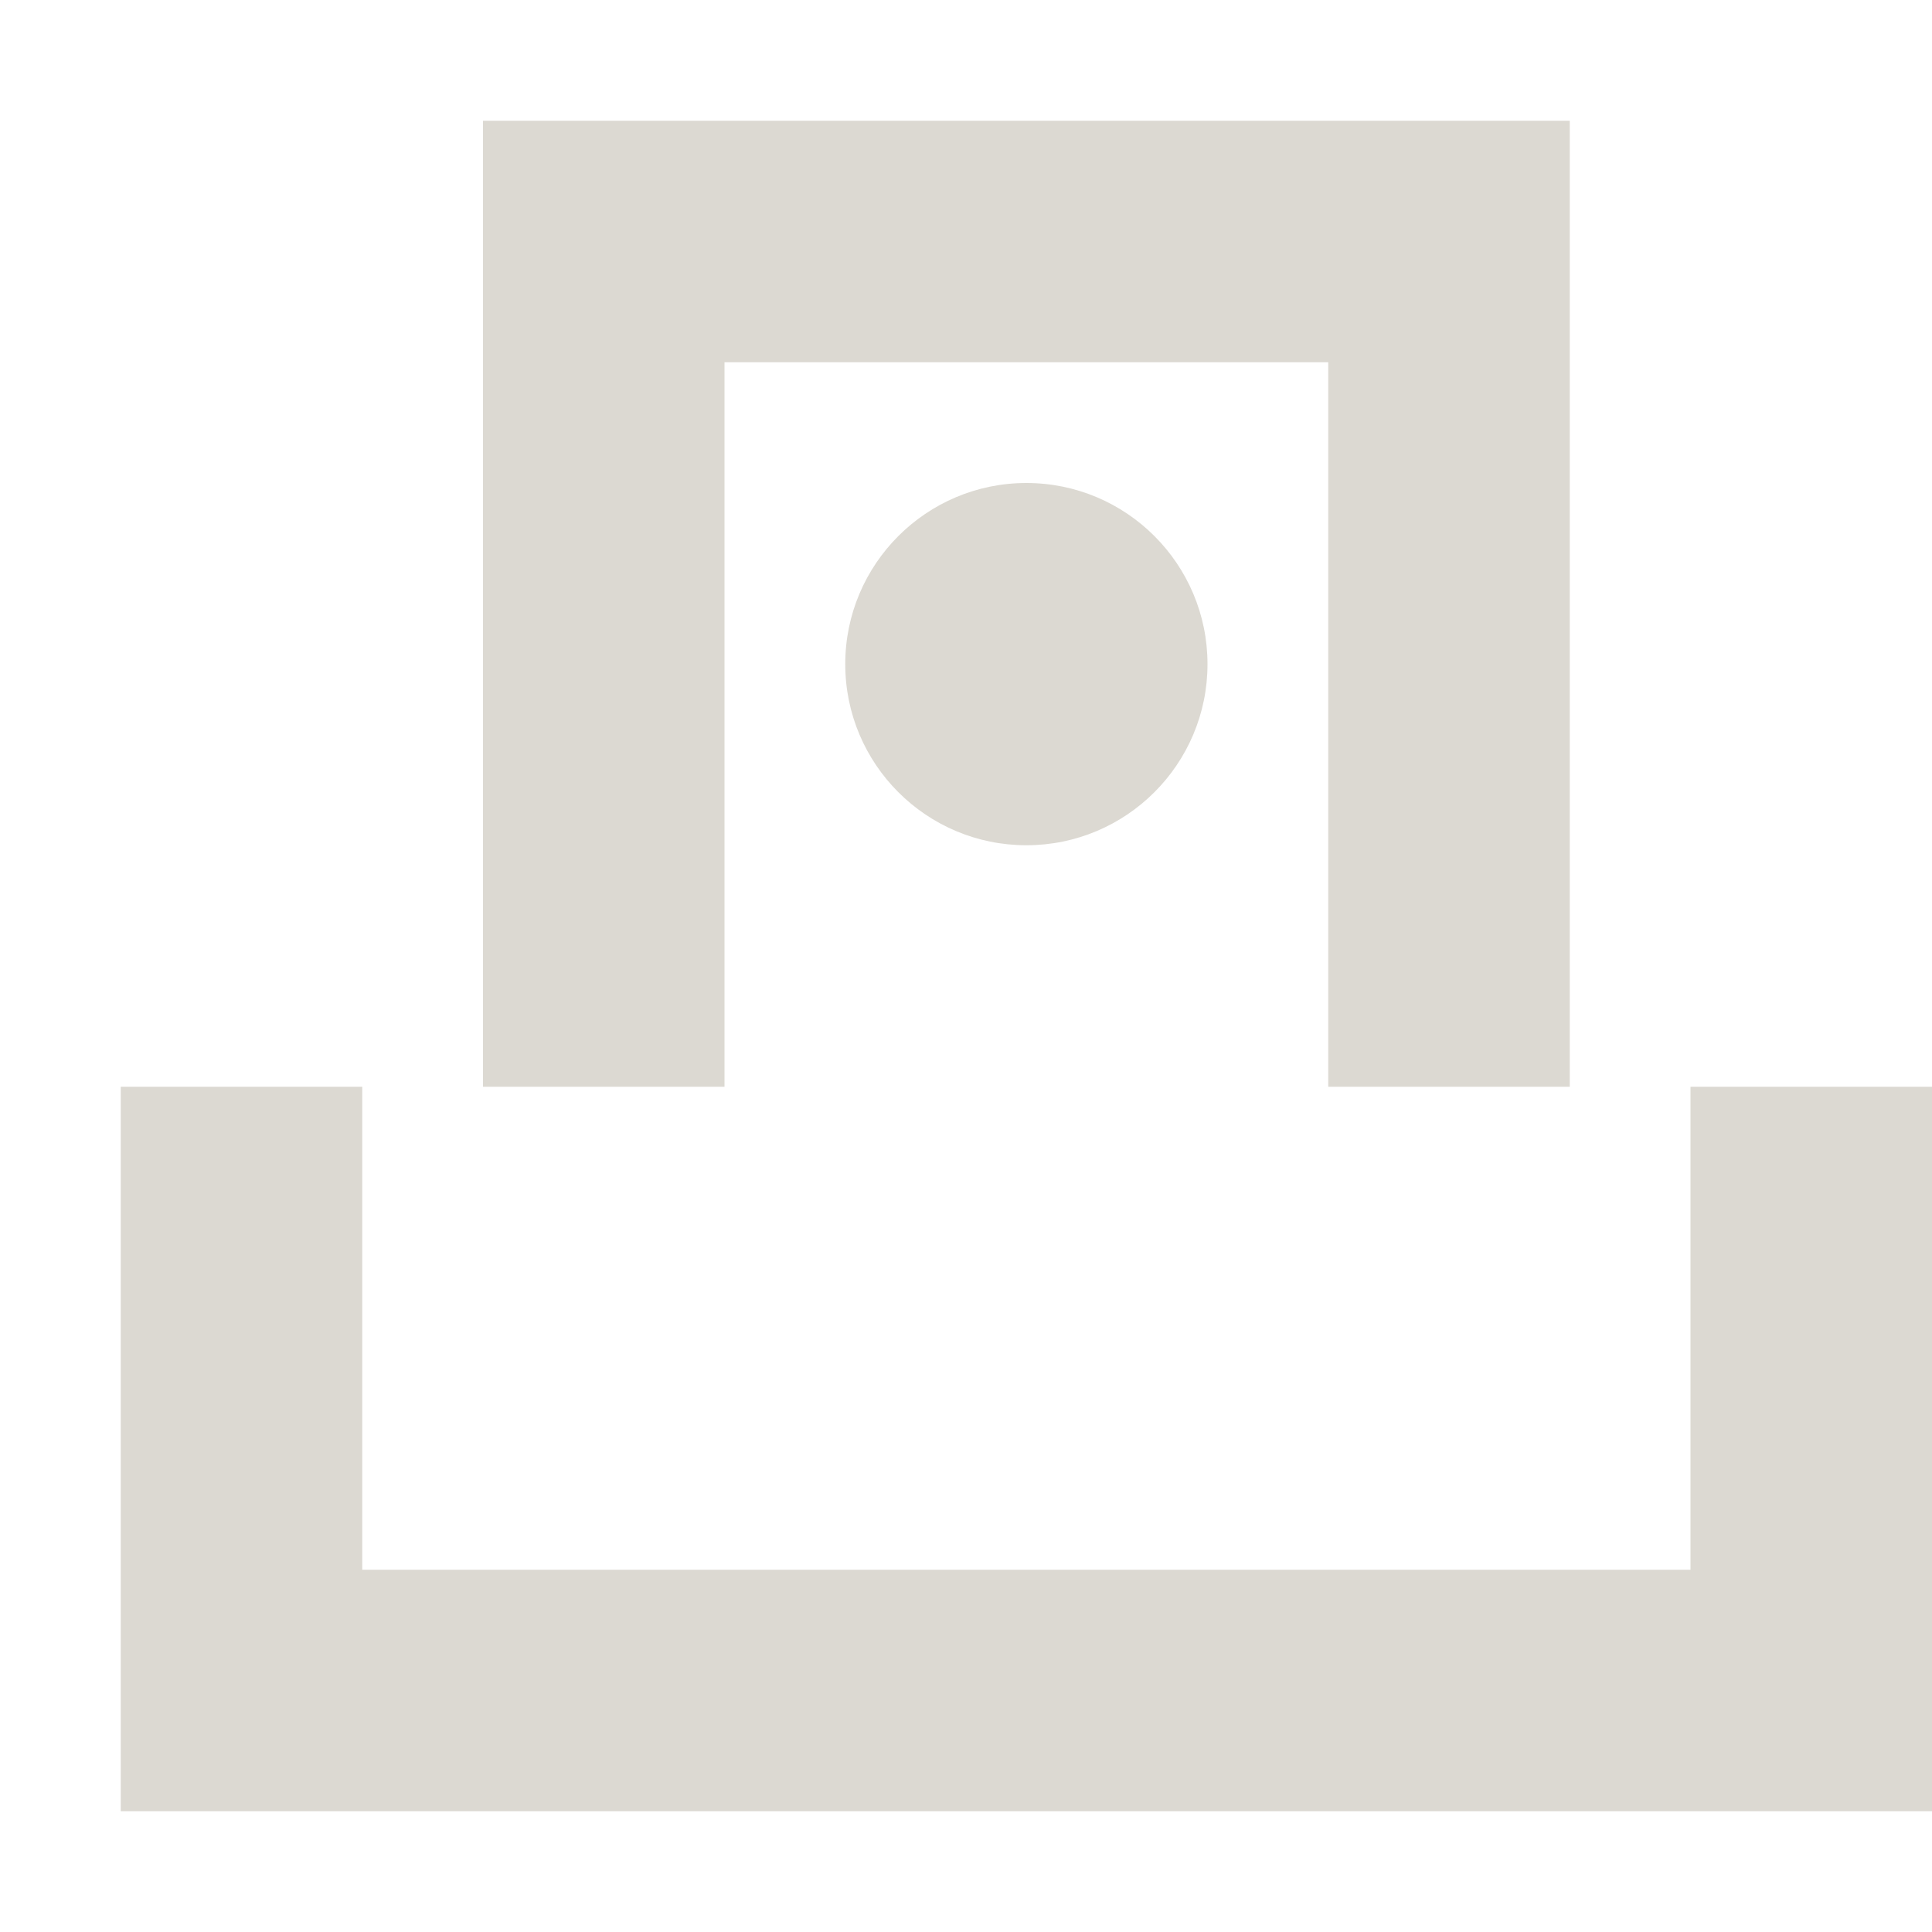
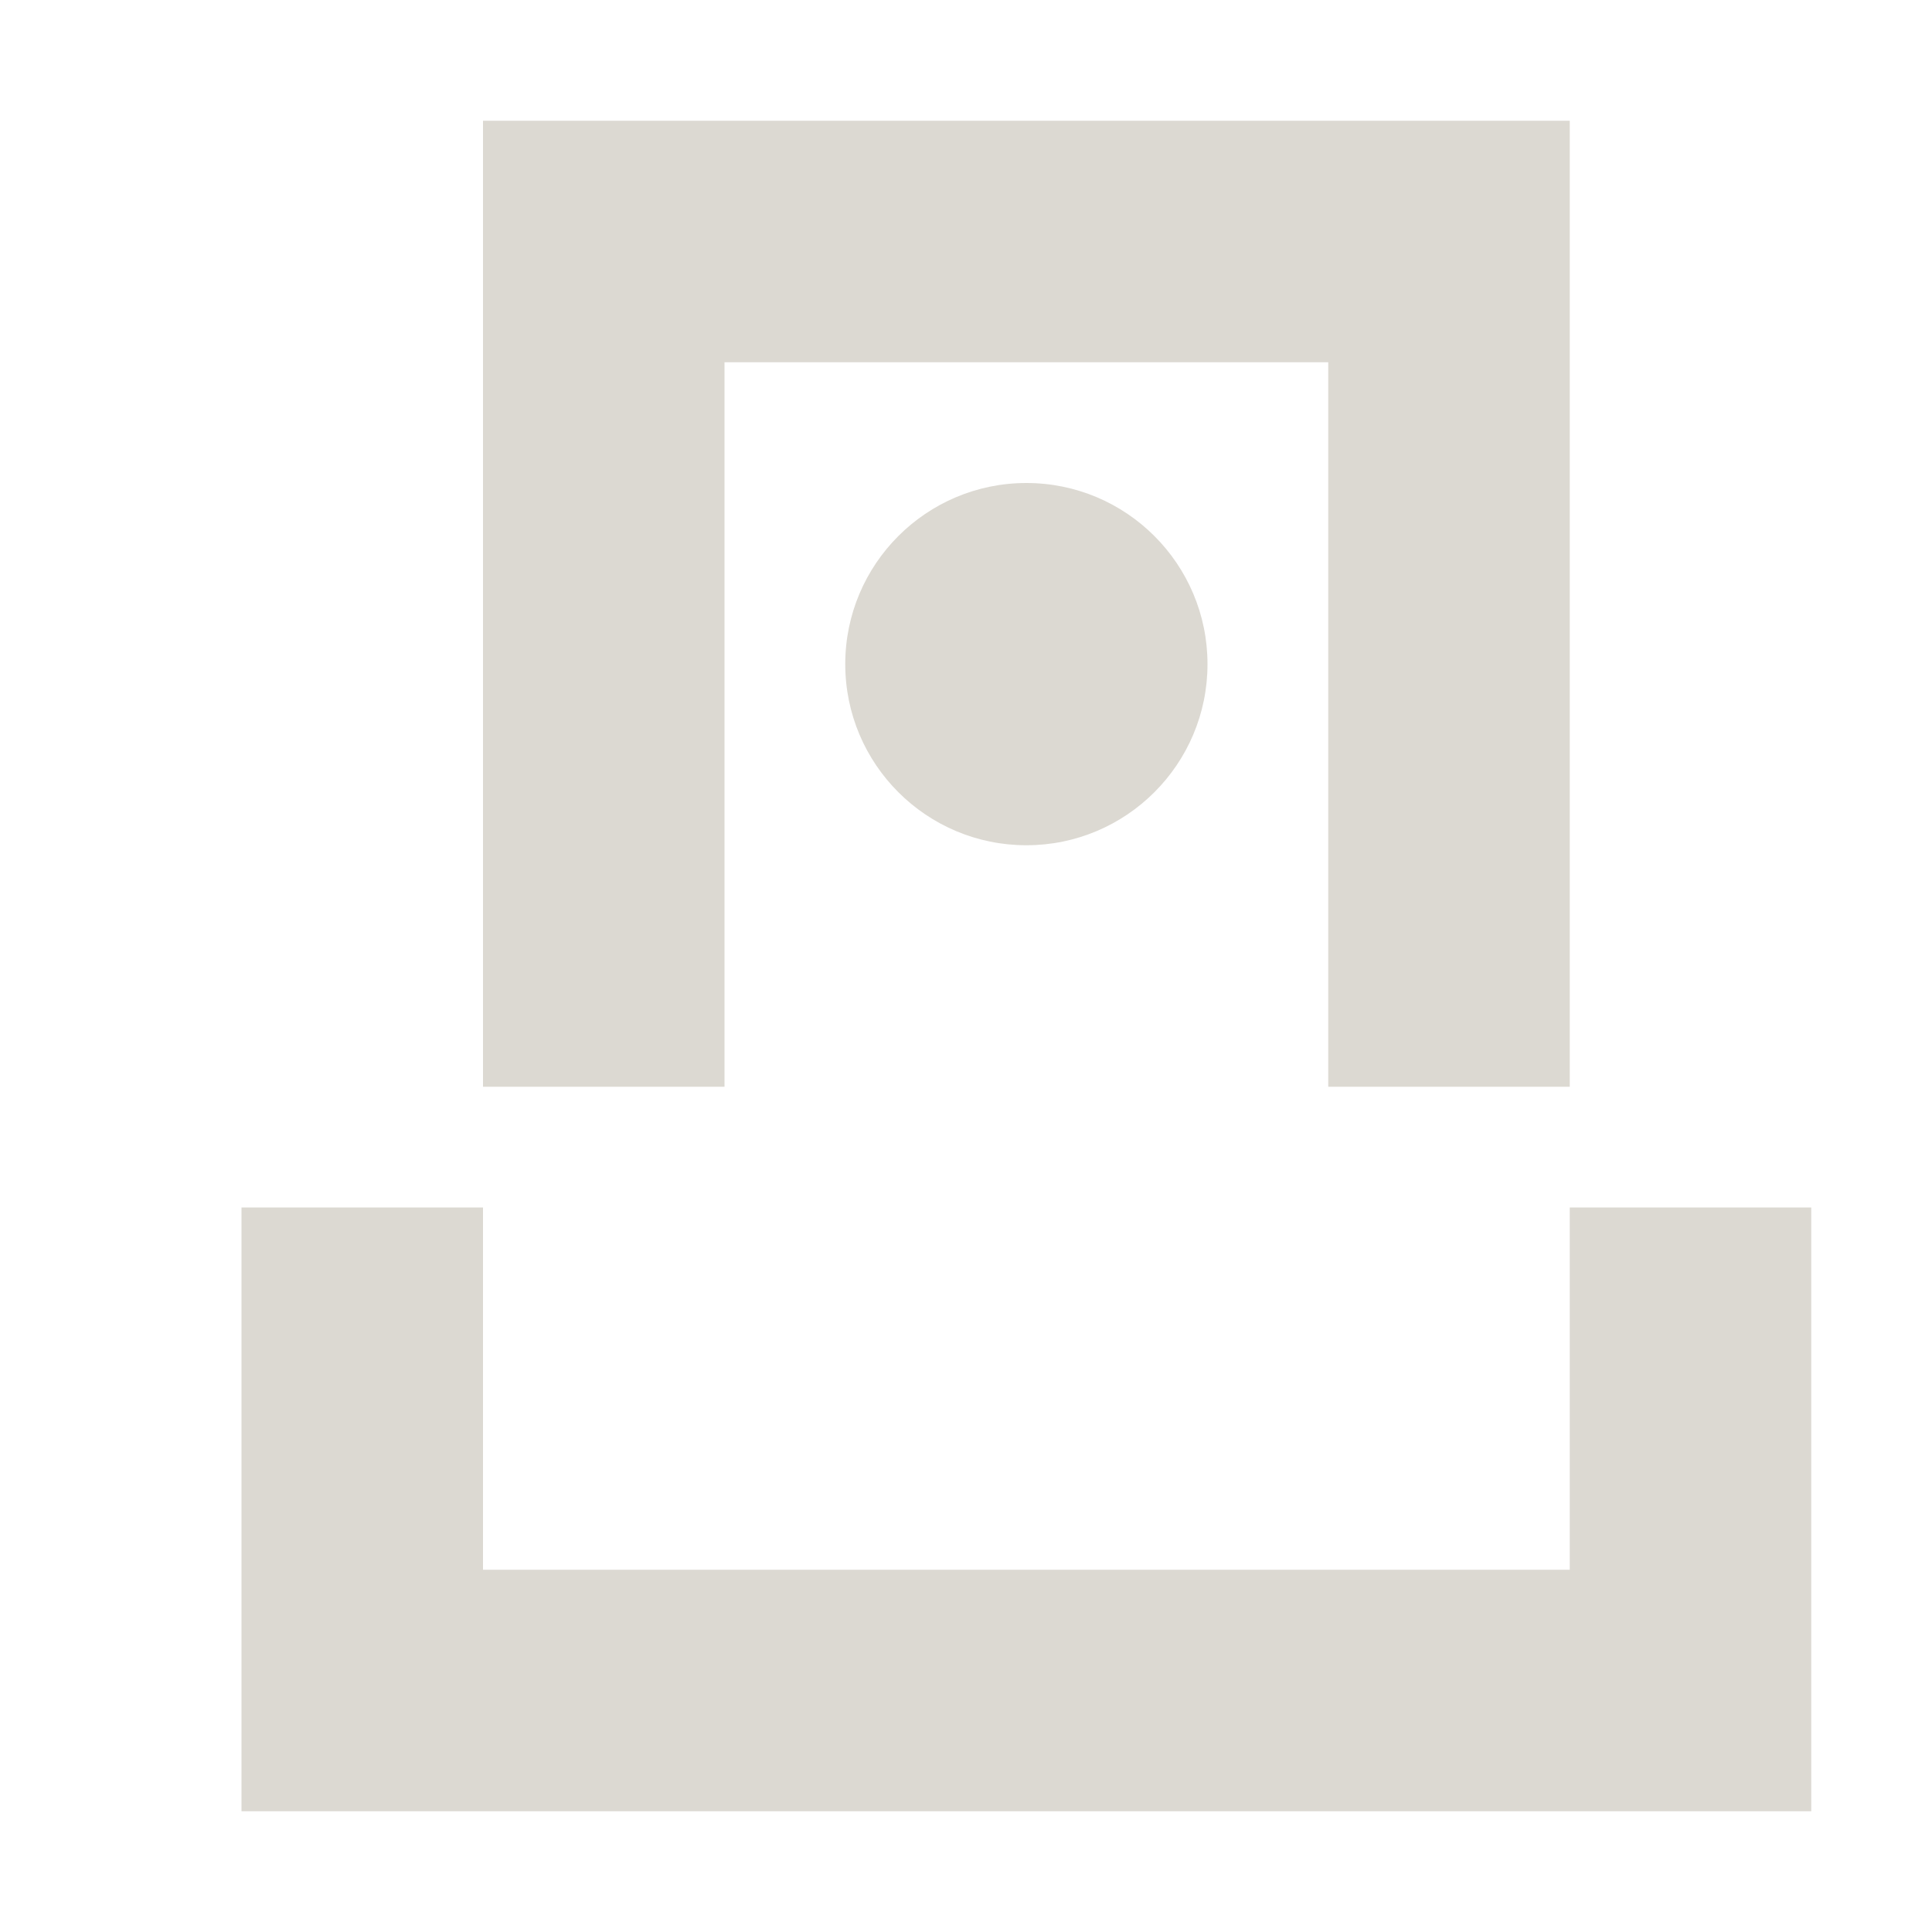
<svg xmlns="http://www.w3.org/2000/svg" width="16" height="16" viewBox="0 0 16 16">
-   <path id="ink" d="M1 9V15H16V9H14V13H3V9ZM4 1V9H6V3H11V9H13V1Z" fill="#DCD9D2" />
+   <path id="ink" d="M4 1V9H6V3H11V9H13V1ZM2 10V15H15V10H13V13H4V10Z" fill="#DCD9D2" />
  <path id="node" d="M10 5.5C10 6.328 9.328 7 8.5 7C7.672 7 7 6.328 7 5.5C7 4.672 7.672 4 8.5 4C9.328 4 10 4.672 10 5.5Z" fill="#DCD9D2" />
</svg>
